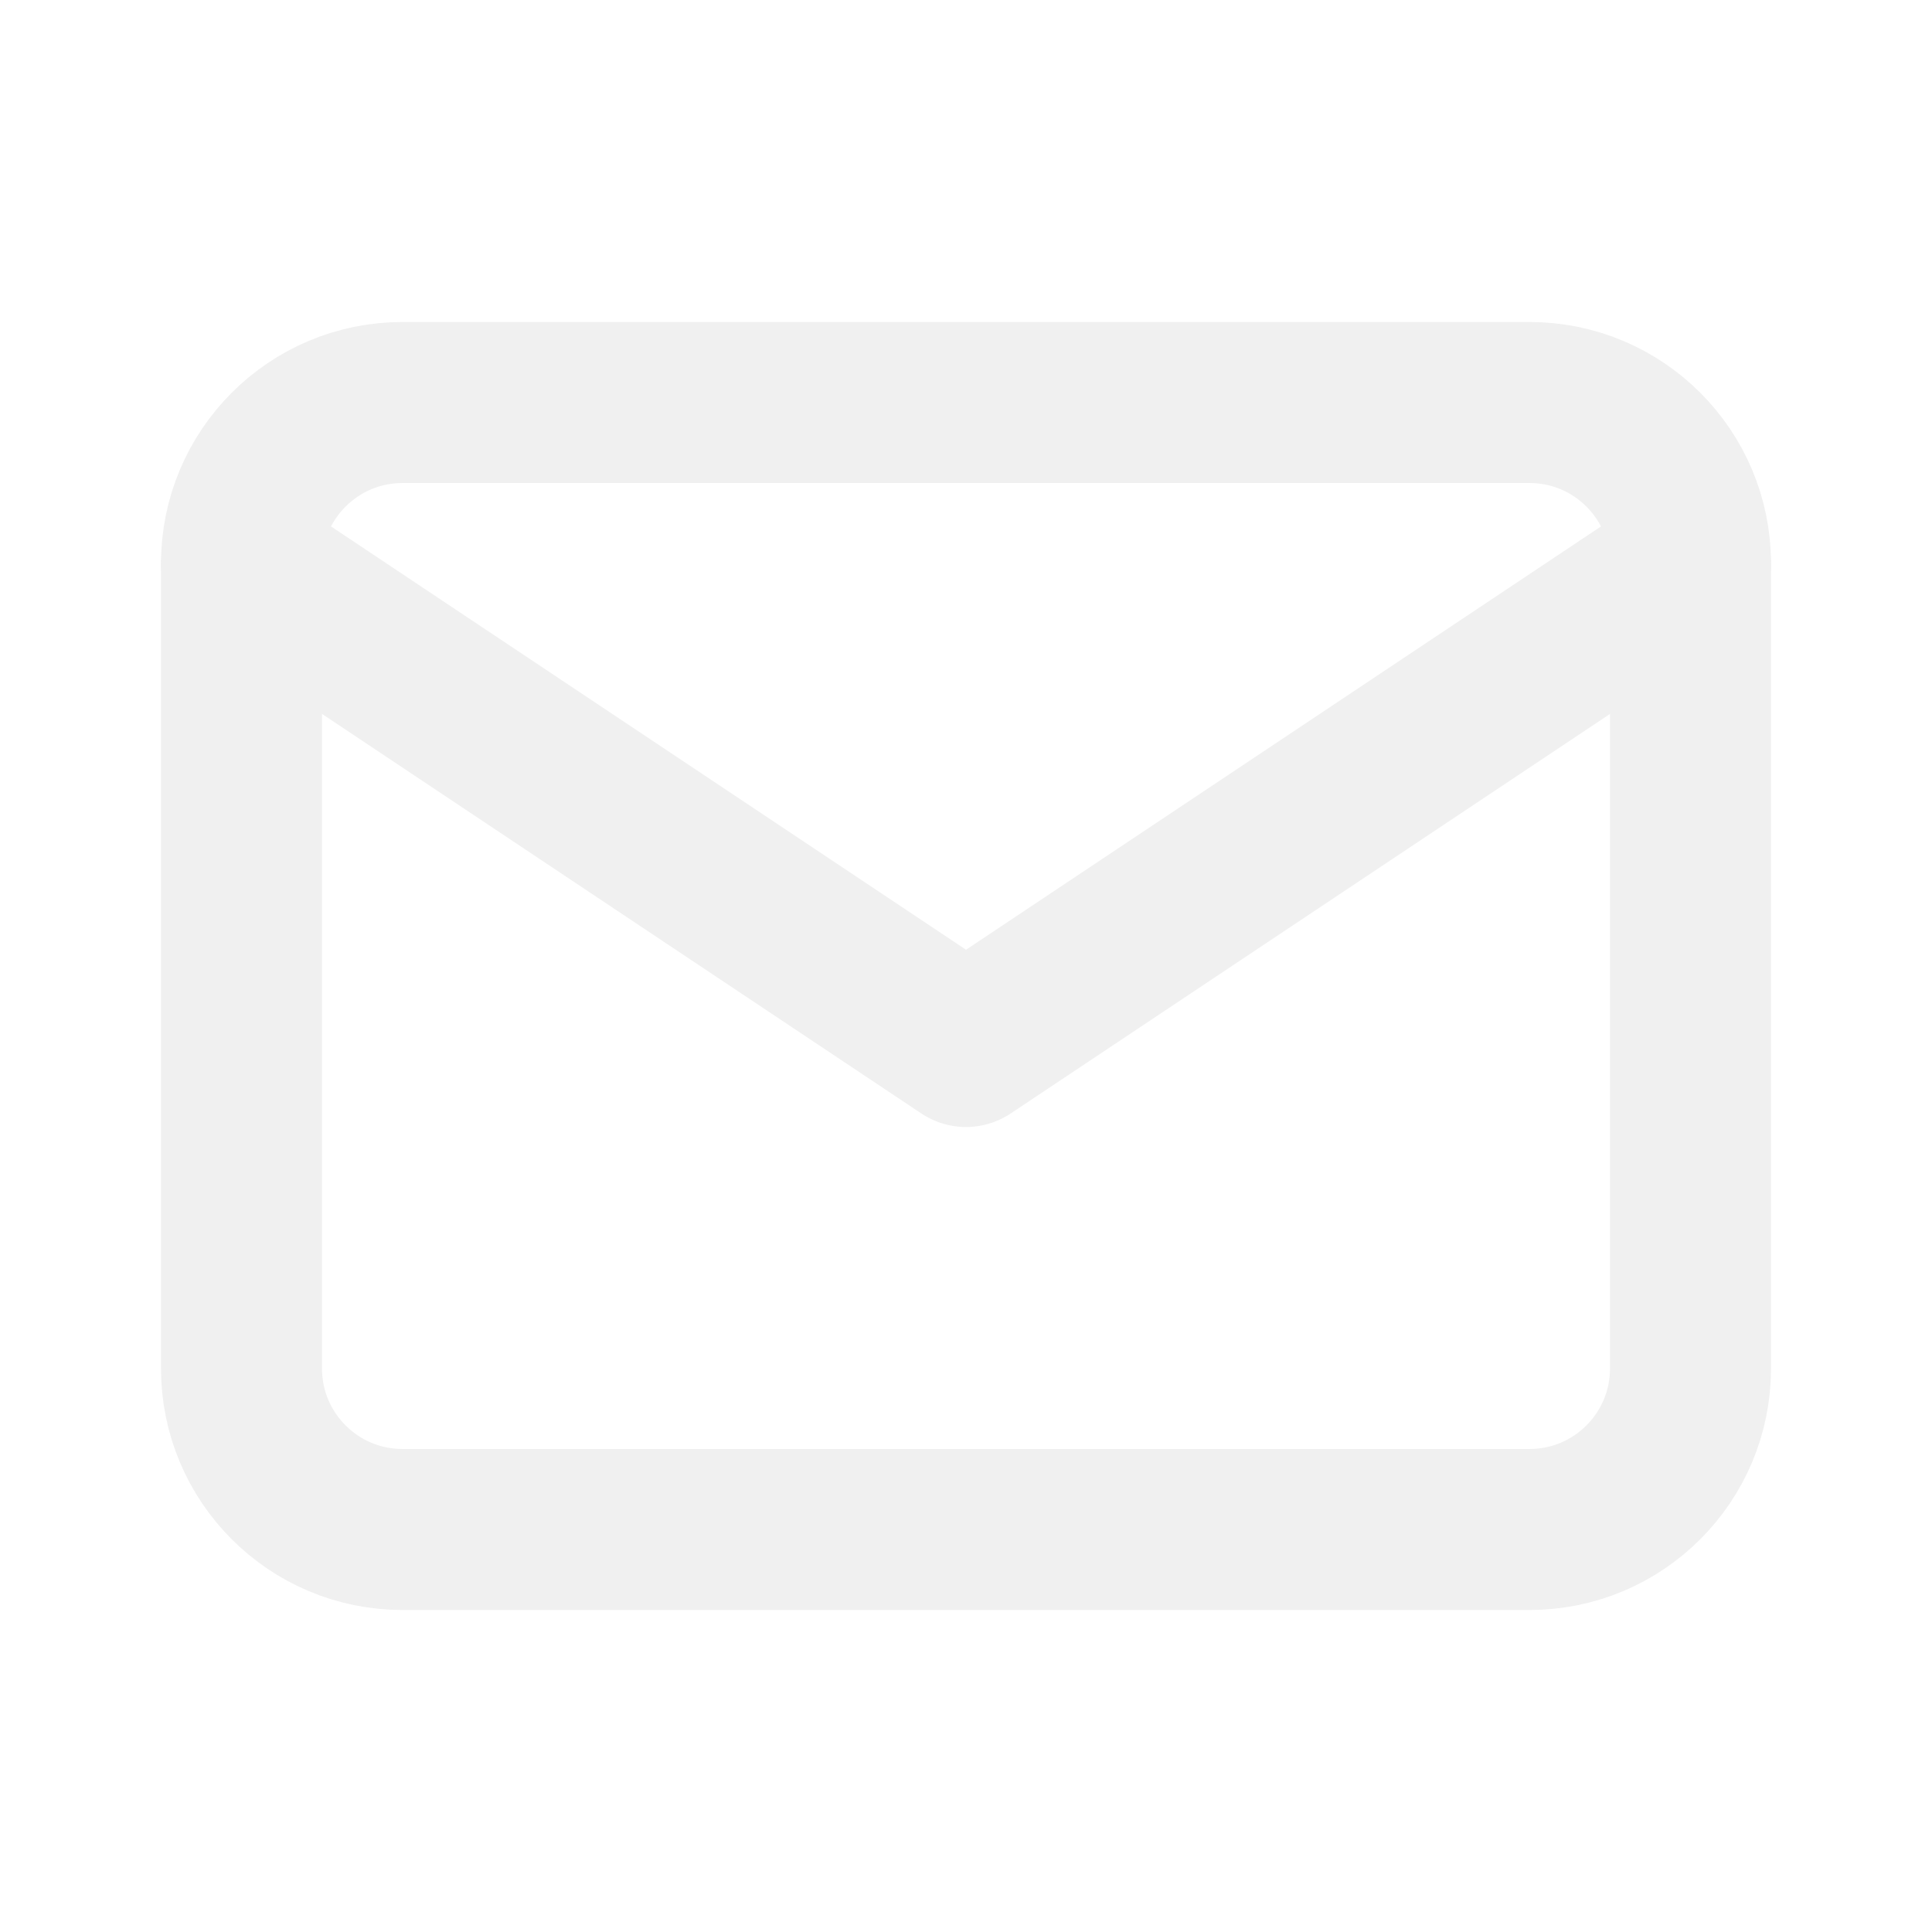
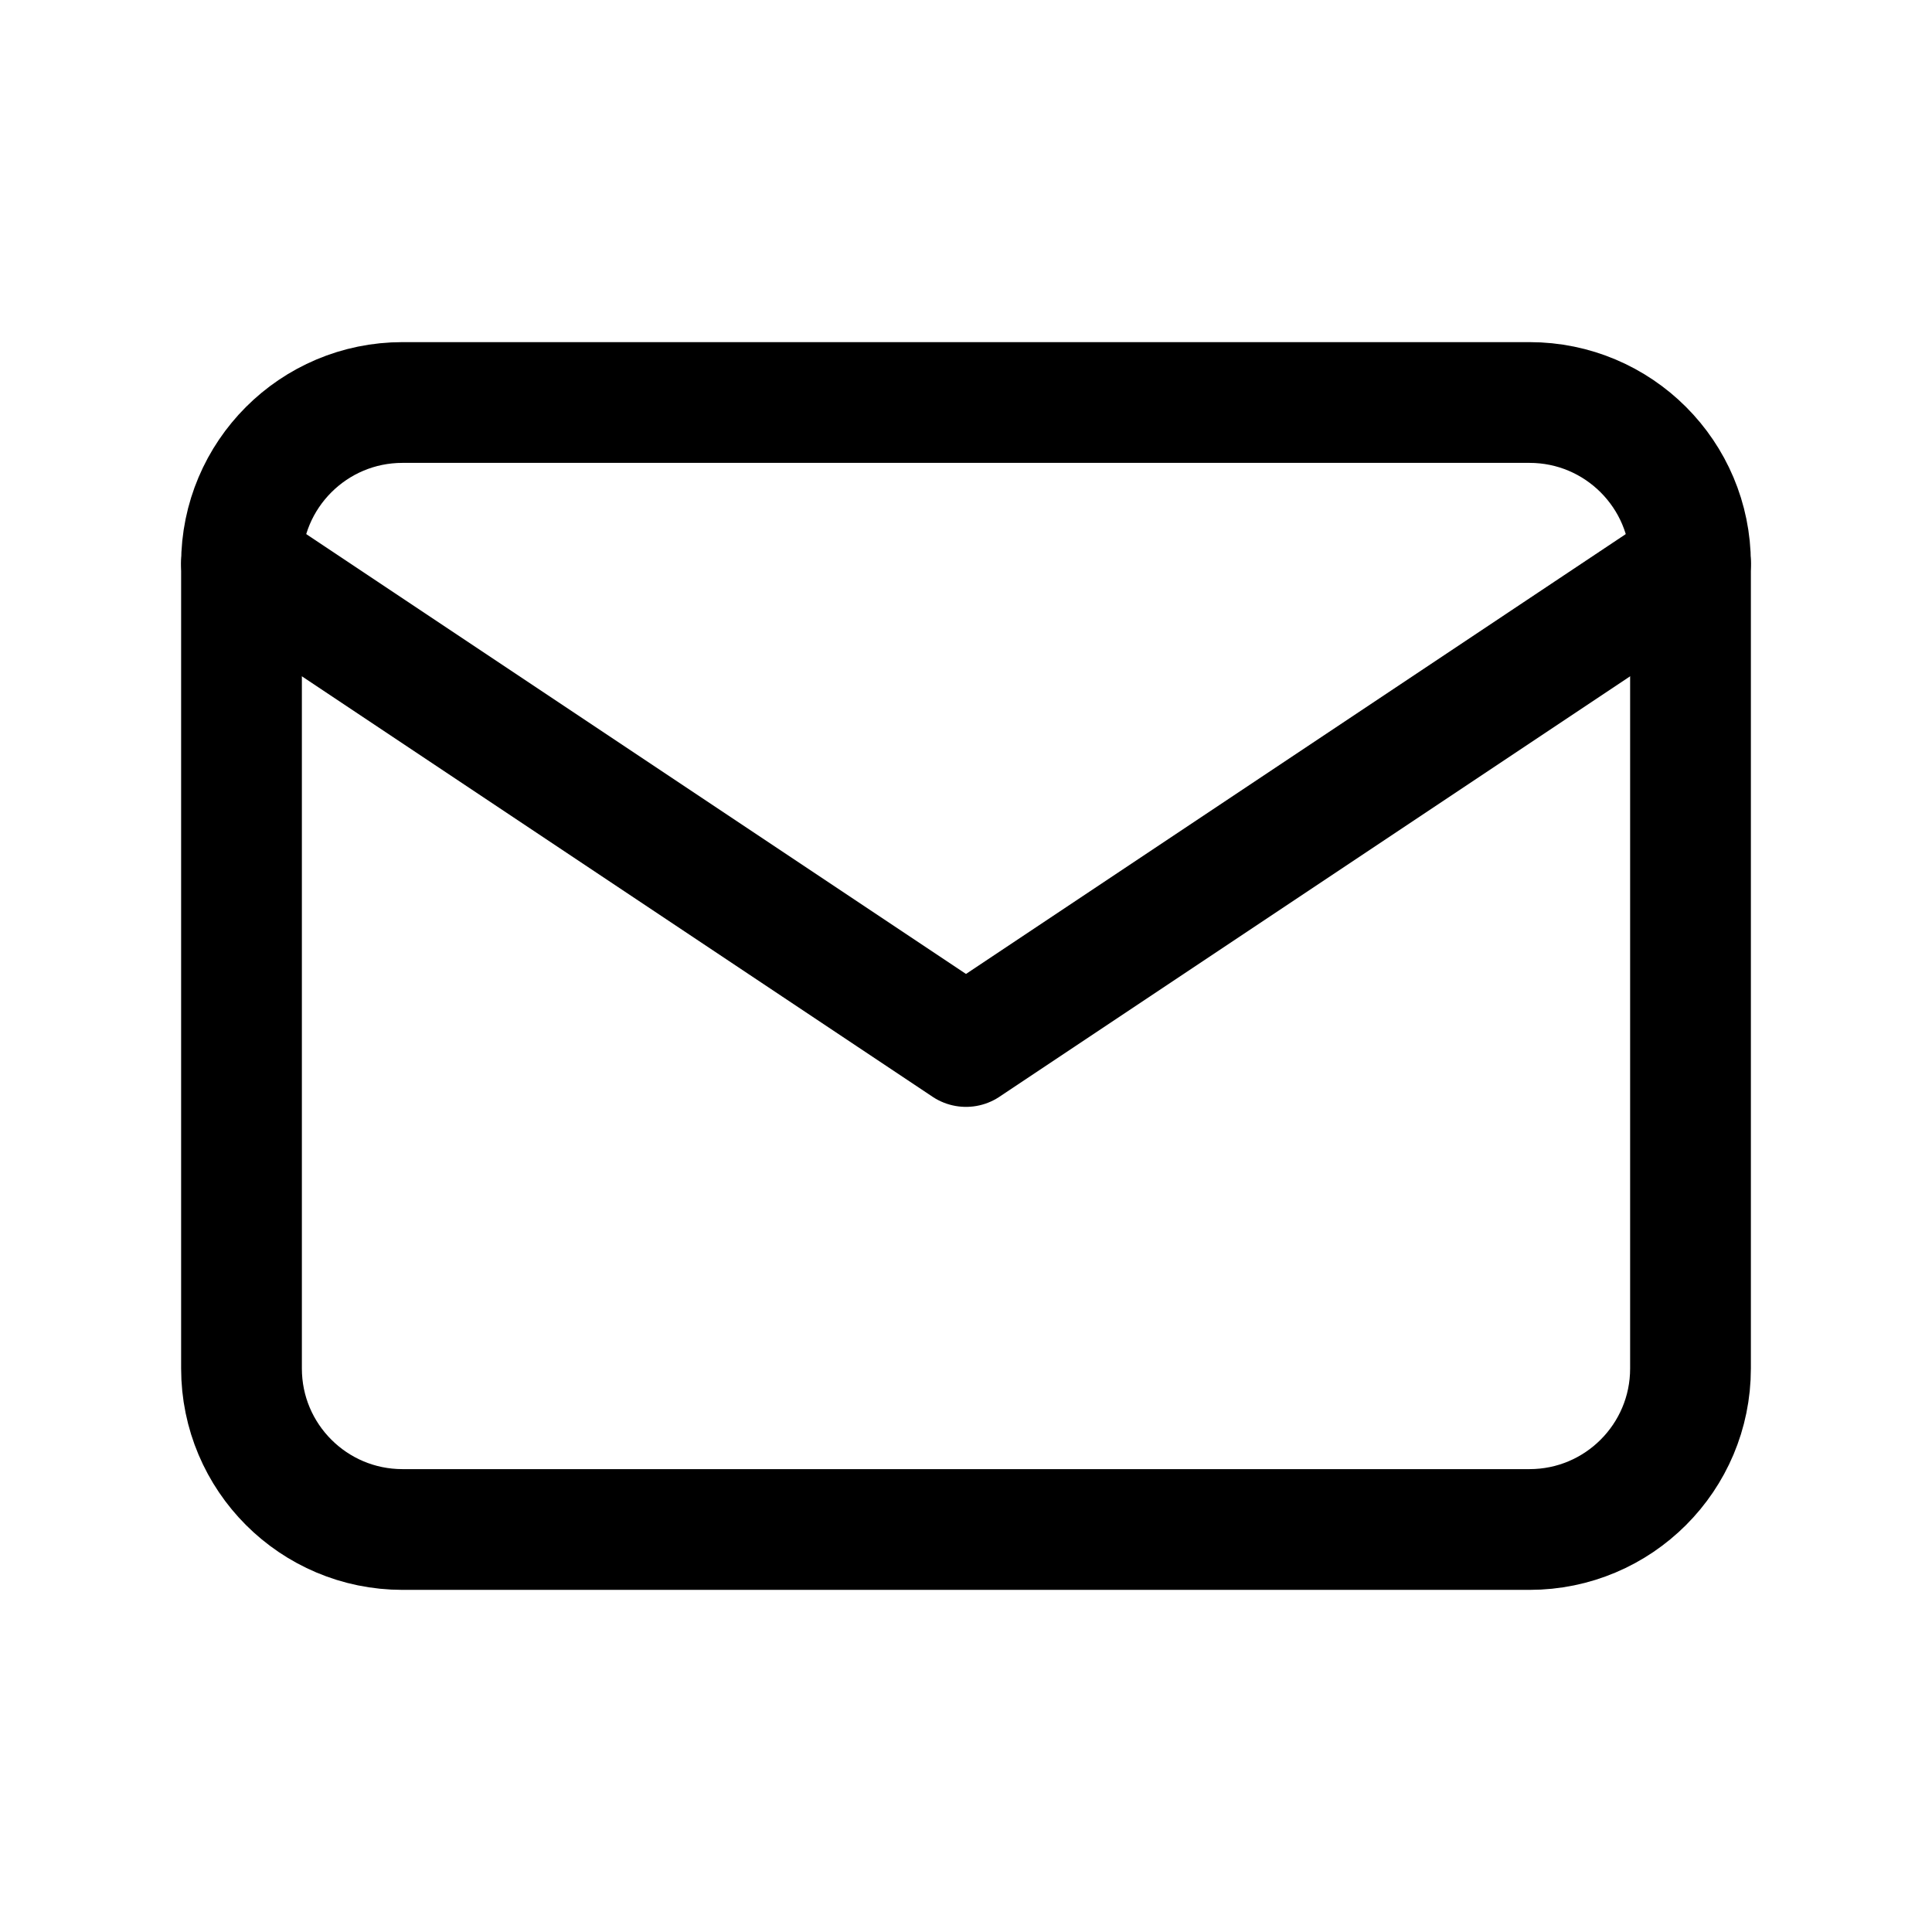
- <svg xmlns="http://www.w3.org/2000/svg" class="icon icon-tabler icon-tabler-mail" width="24" height="24" viewBox="0 0 24 24" stroke-width="2" stroke="#f0f0f0" fill="none" stroke-linecap="round" stroke-linejoin="round">
+ <svg xmlns="http://www.w3.org/2000/svg" class="icon icon-tabler icon-tabler-mail" width="24" height="24" viewBox="0 0 24 24" stroke-width="1.5" stroke="currentColor" fill="none" stroke-linecap="round" stroke-linejoin="round">
  <path stroke="none" d="M0 0h24v24H0z" fill="none" />
  <rect x="3" y="5" width="18" height="14" rx="2" />
  <polyline points="3 7 12 13 21 7" />
</svg>
